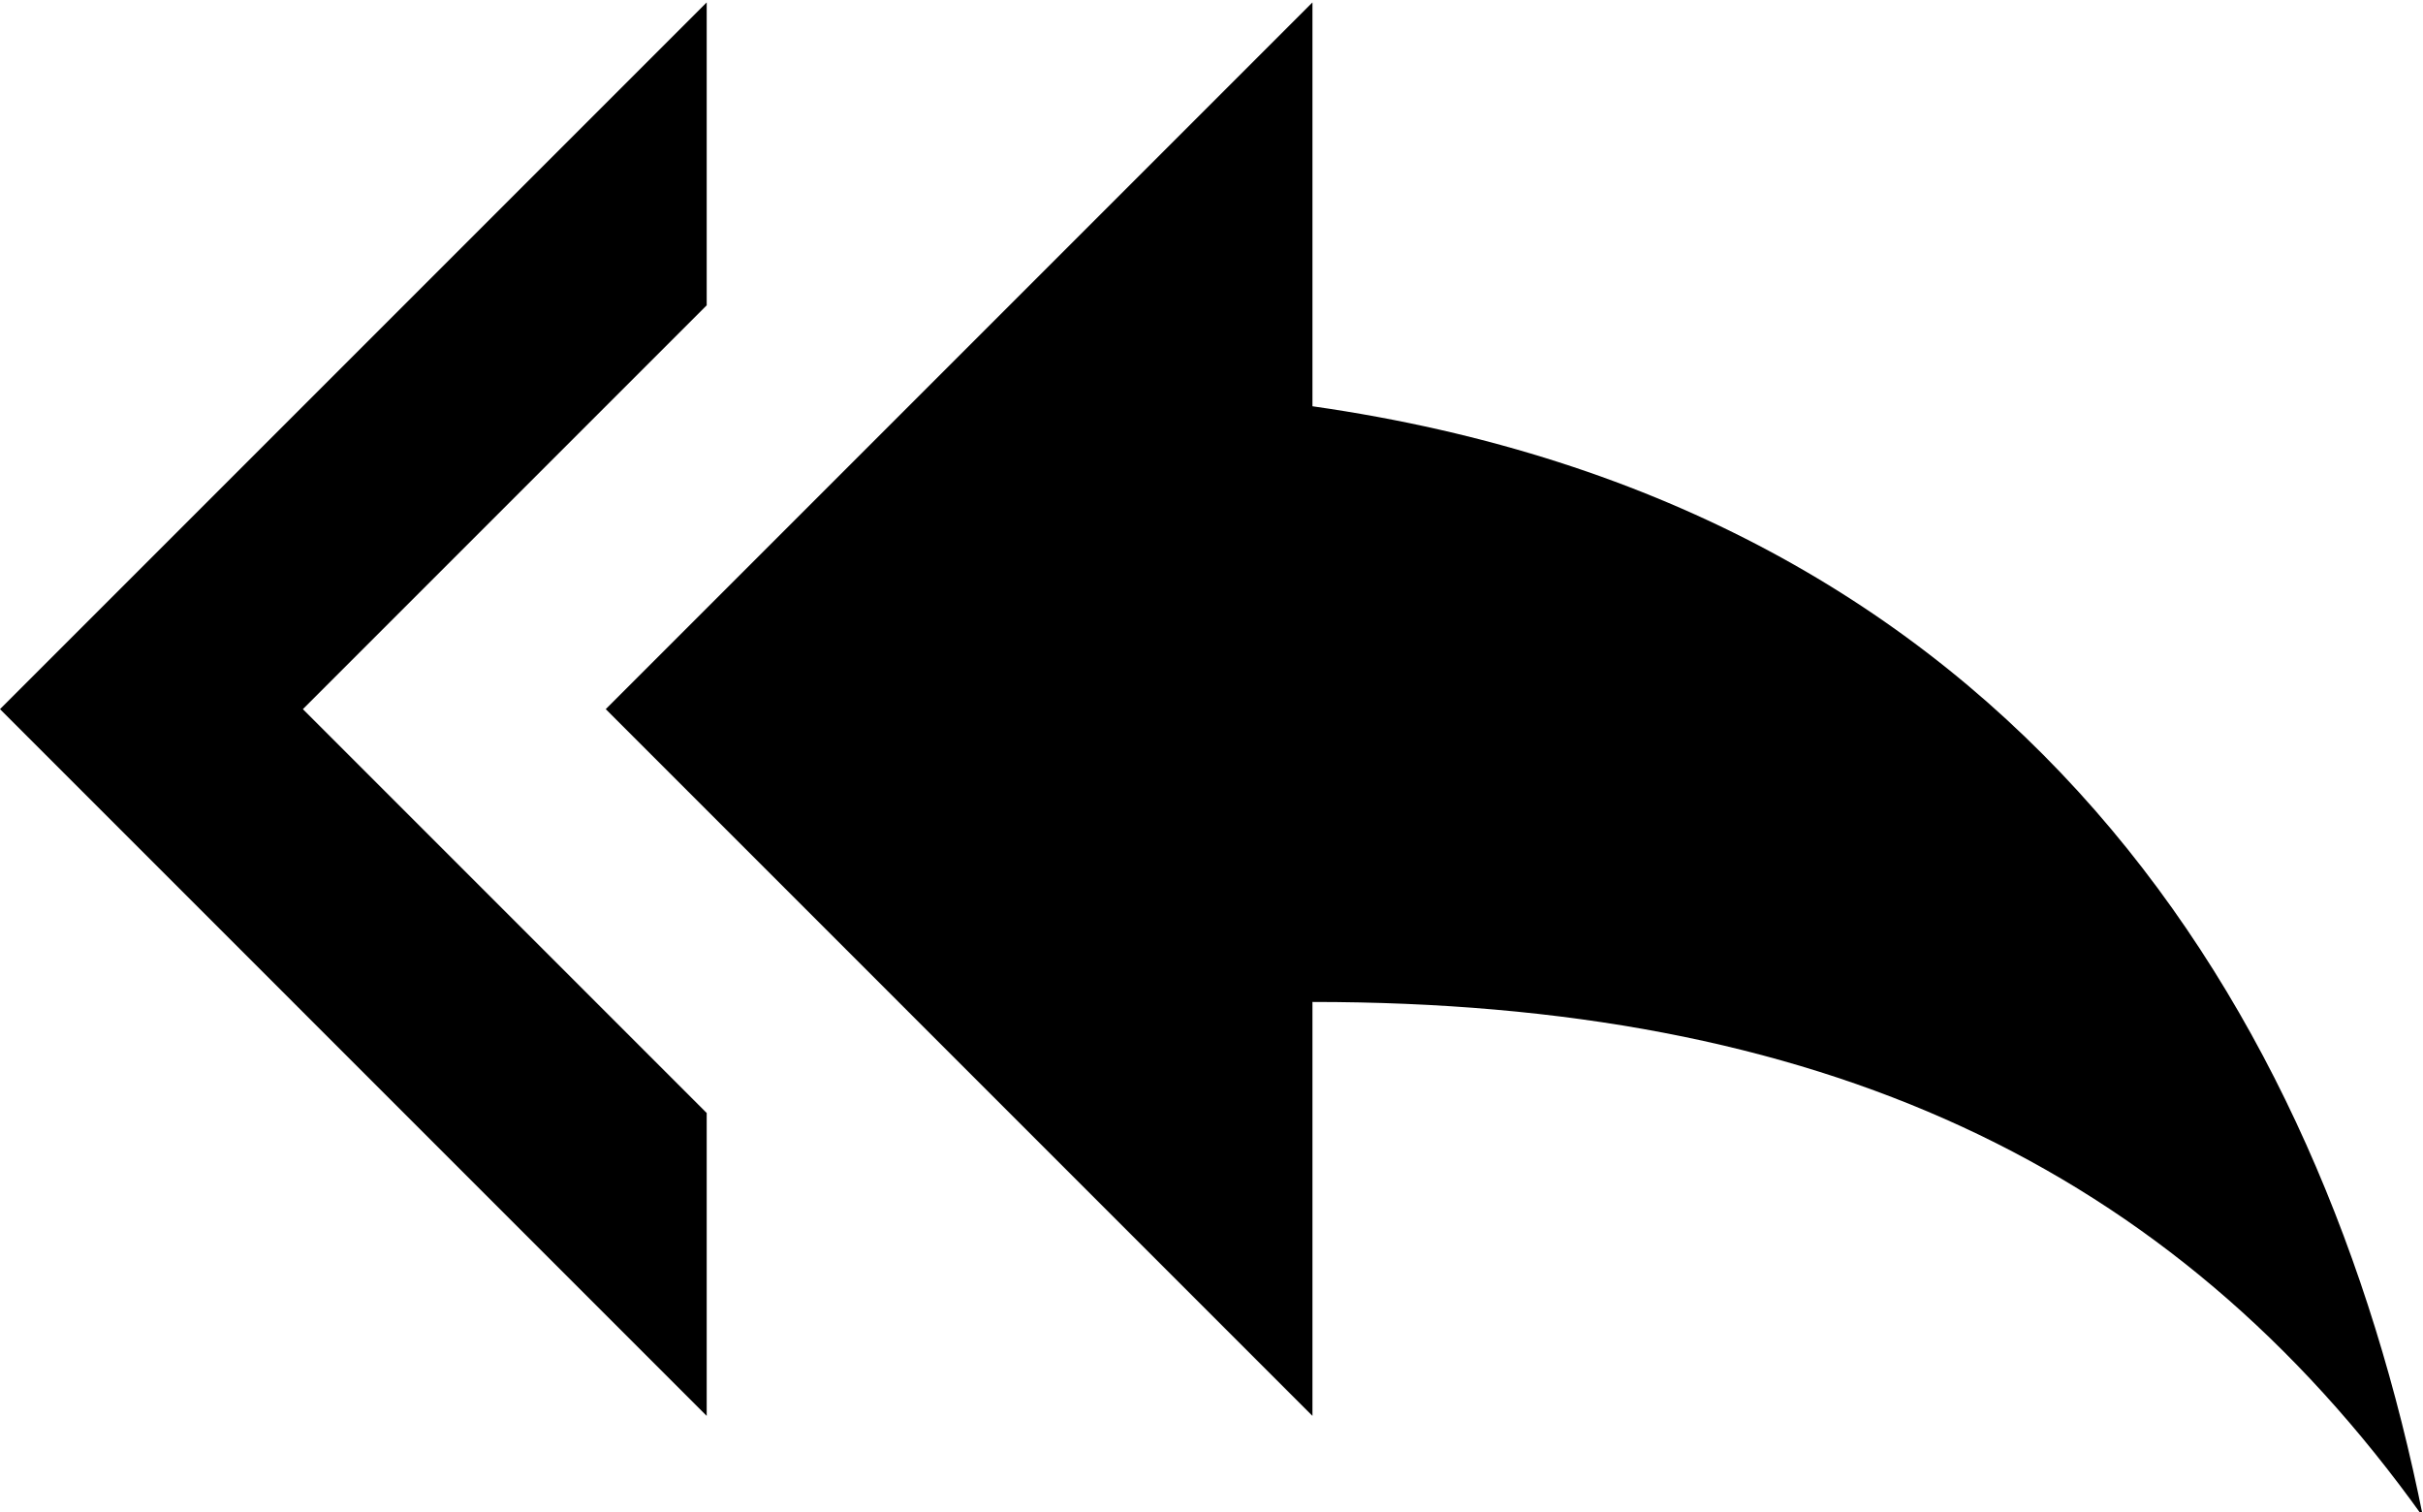
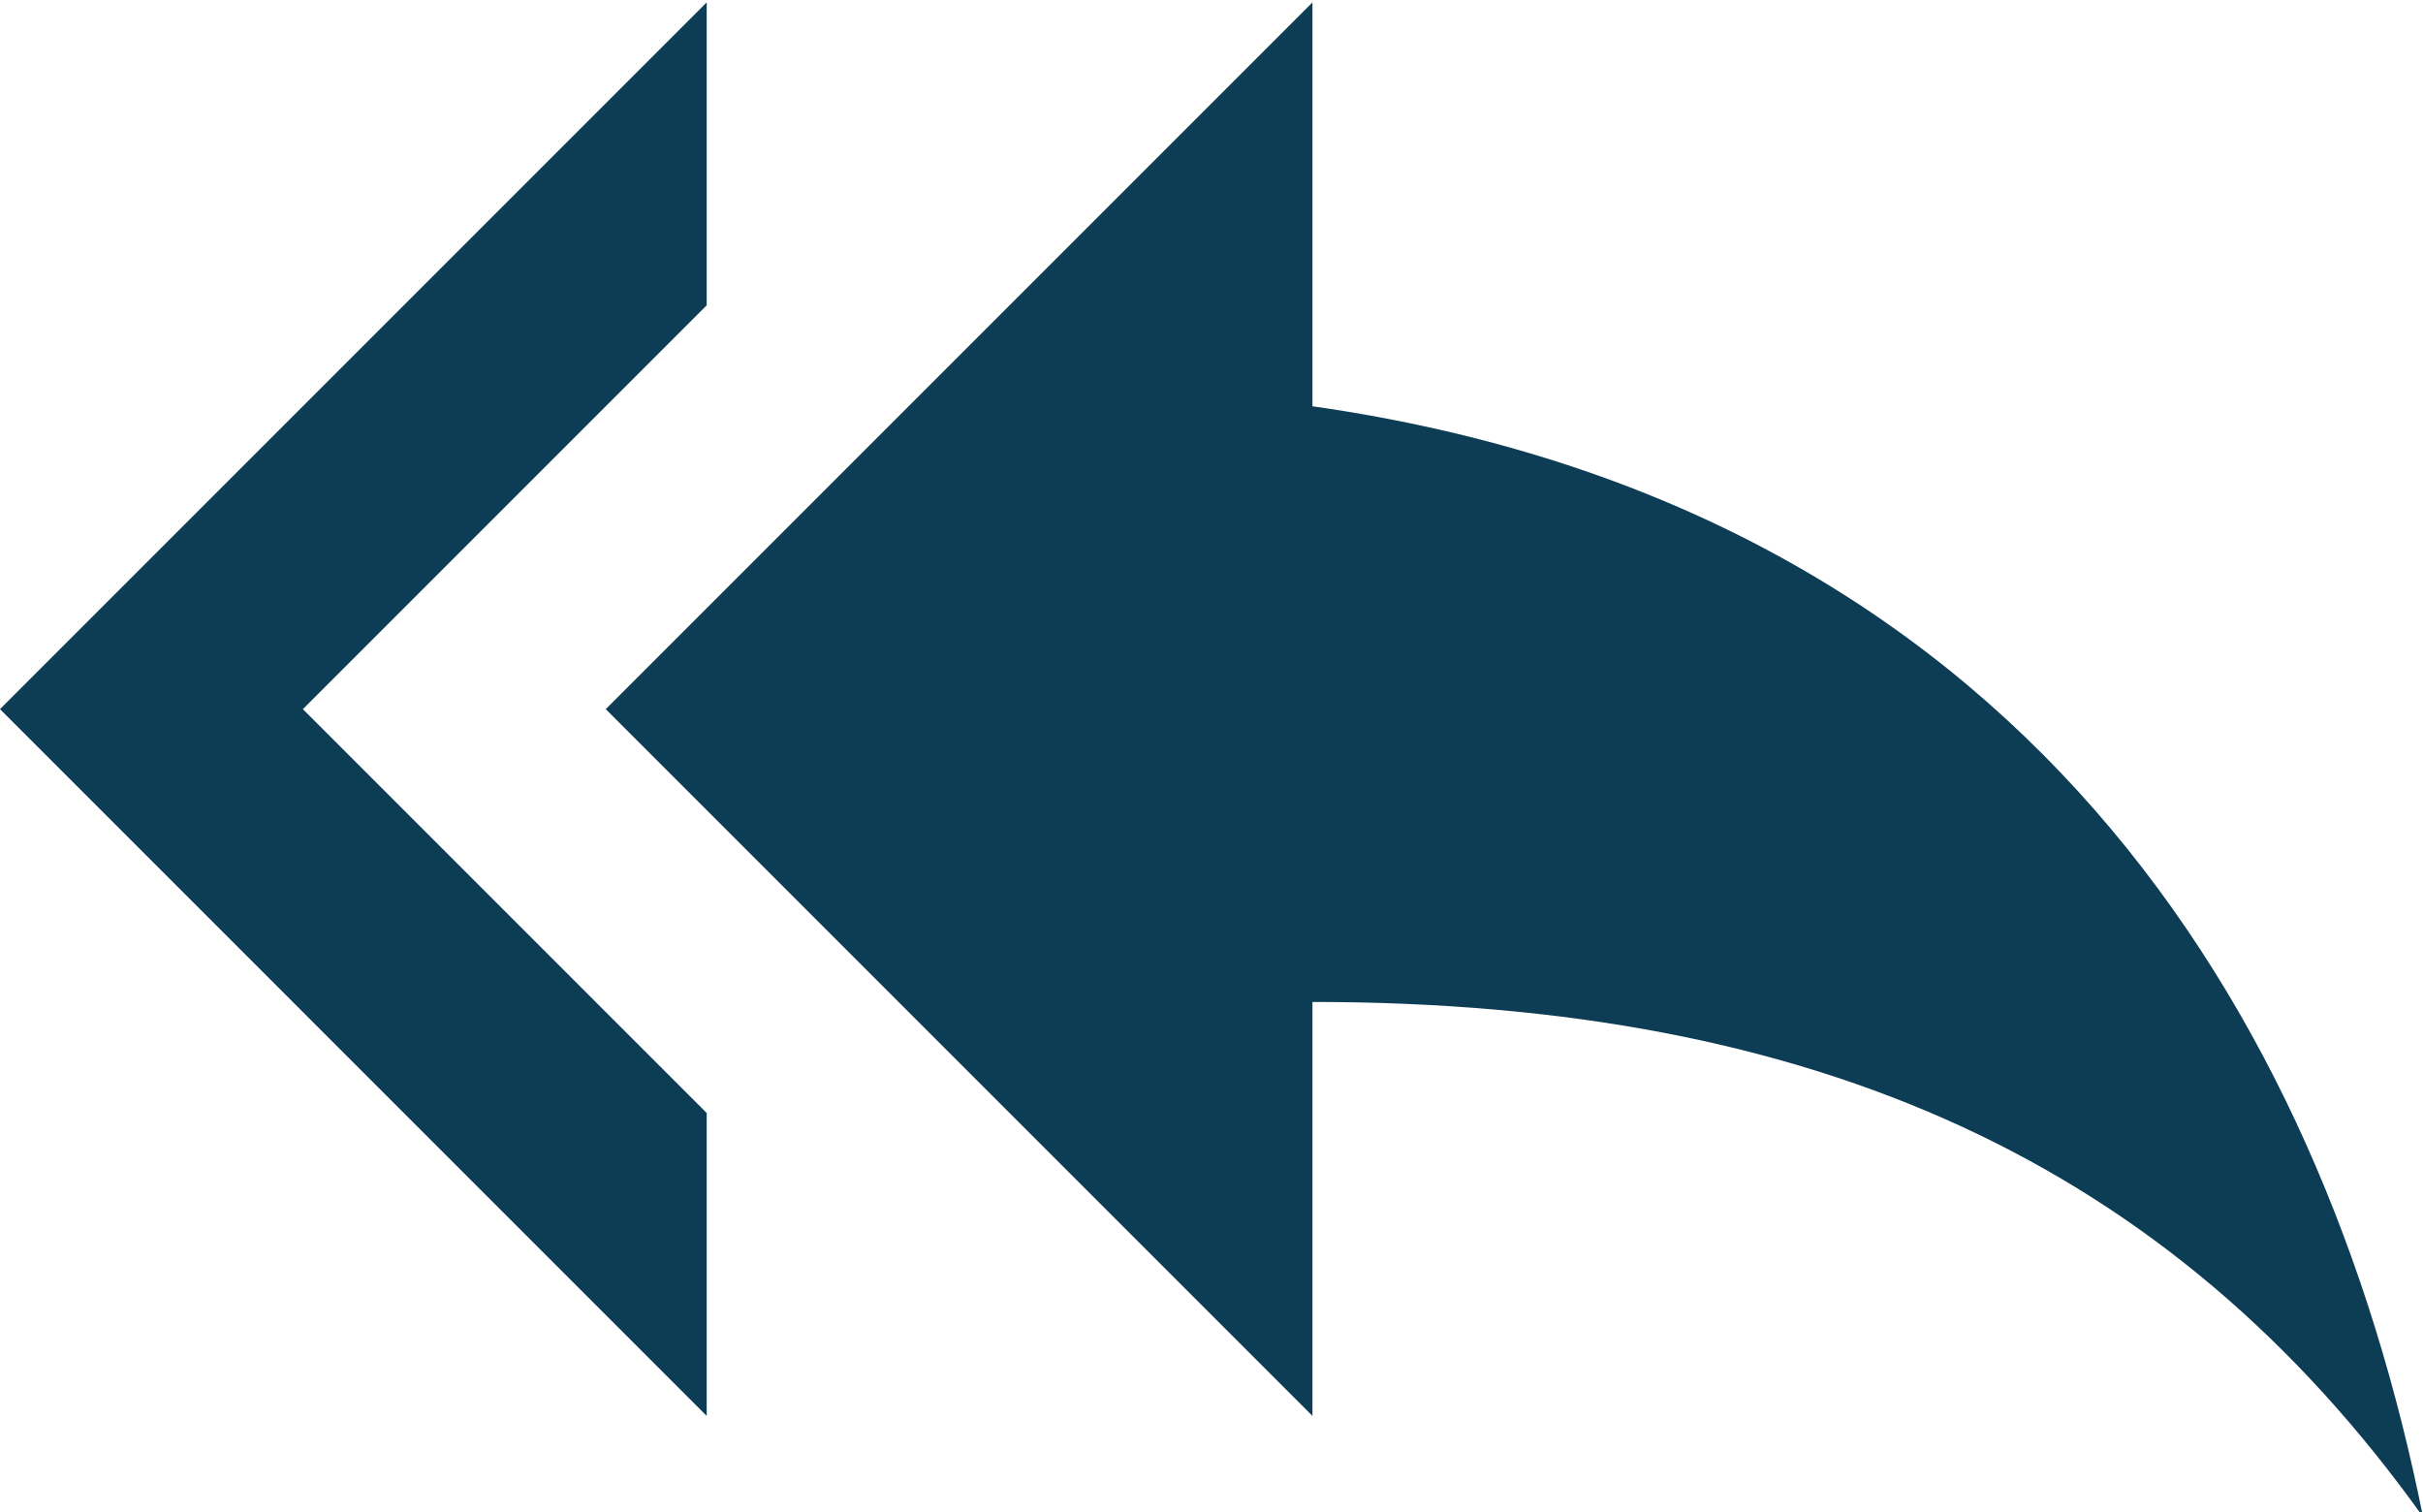
- <svg xmlns="http://www.w3.org/2000/svg" viewBox="537 173 125 78">
+ <svg xmlns="http://www.w3.org/2000/svg" id="exitsvg" viewBox="537 173 125 78">
  <defs>
-     <style>.a{clip-path:url(#b);}</style>
+     <style>.a{clip-path:url(#b); fill:#0D3C55;}</style>
    <clipPath id="b">
      <rect x="537" y="173" width="125" height="78" />
    </clipPath>
  </defs>
  <g id="a" class="a">
    <path d="M36.458,20.625V5L0,41.458,36.458,77.917V62.292L15.625,41.458Zm31.25,5.208V5L31.25,41.458,67.708,77.917V56.563c26.042,0,44.271,8.333,57.292,26.562C119.792,57.083,104.167,31.042,67.708,25.833Z" transform="translate(537 168.125)" />
  </g>
</svg>
